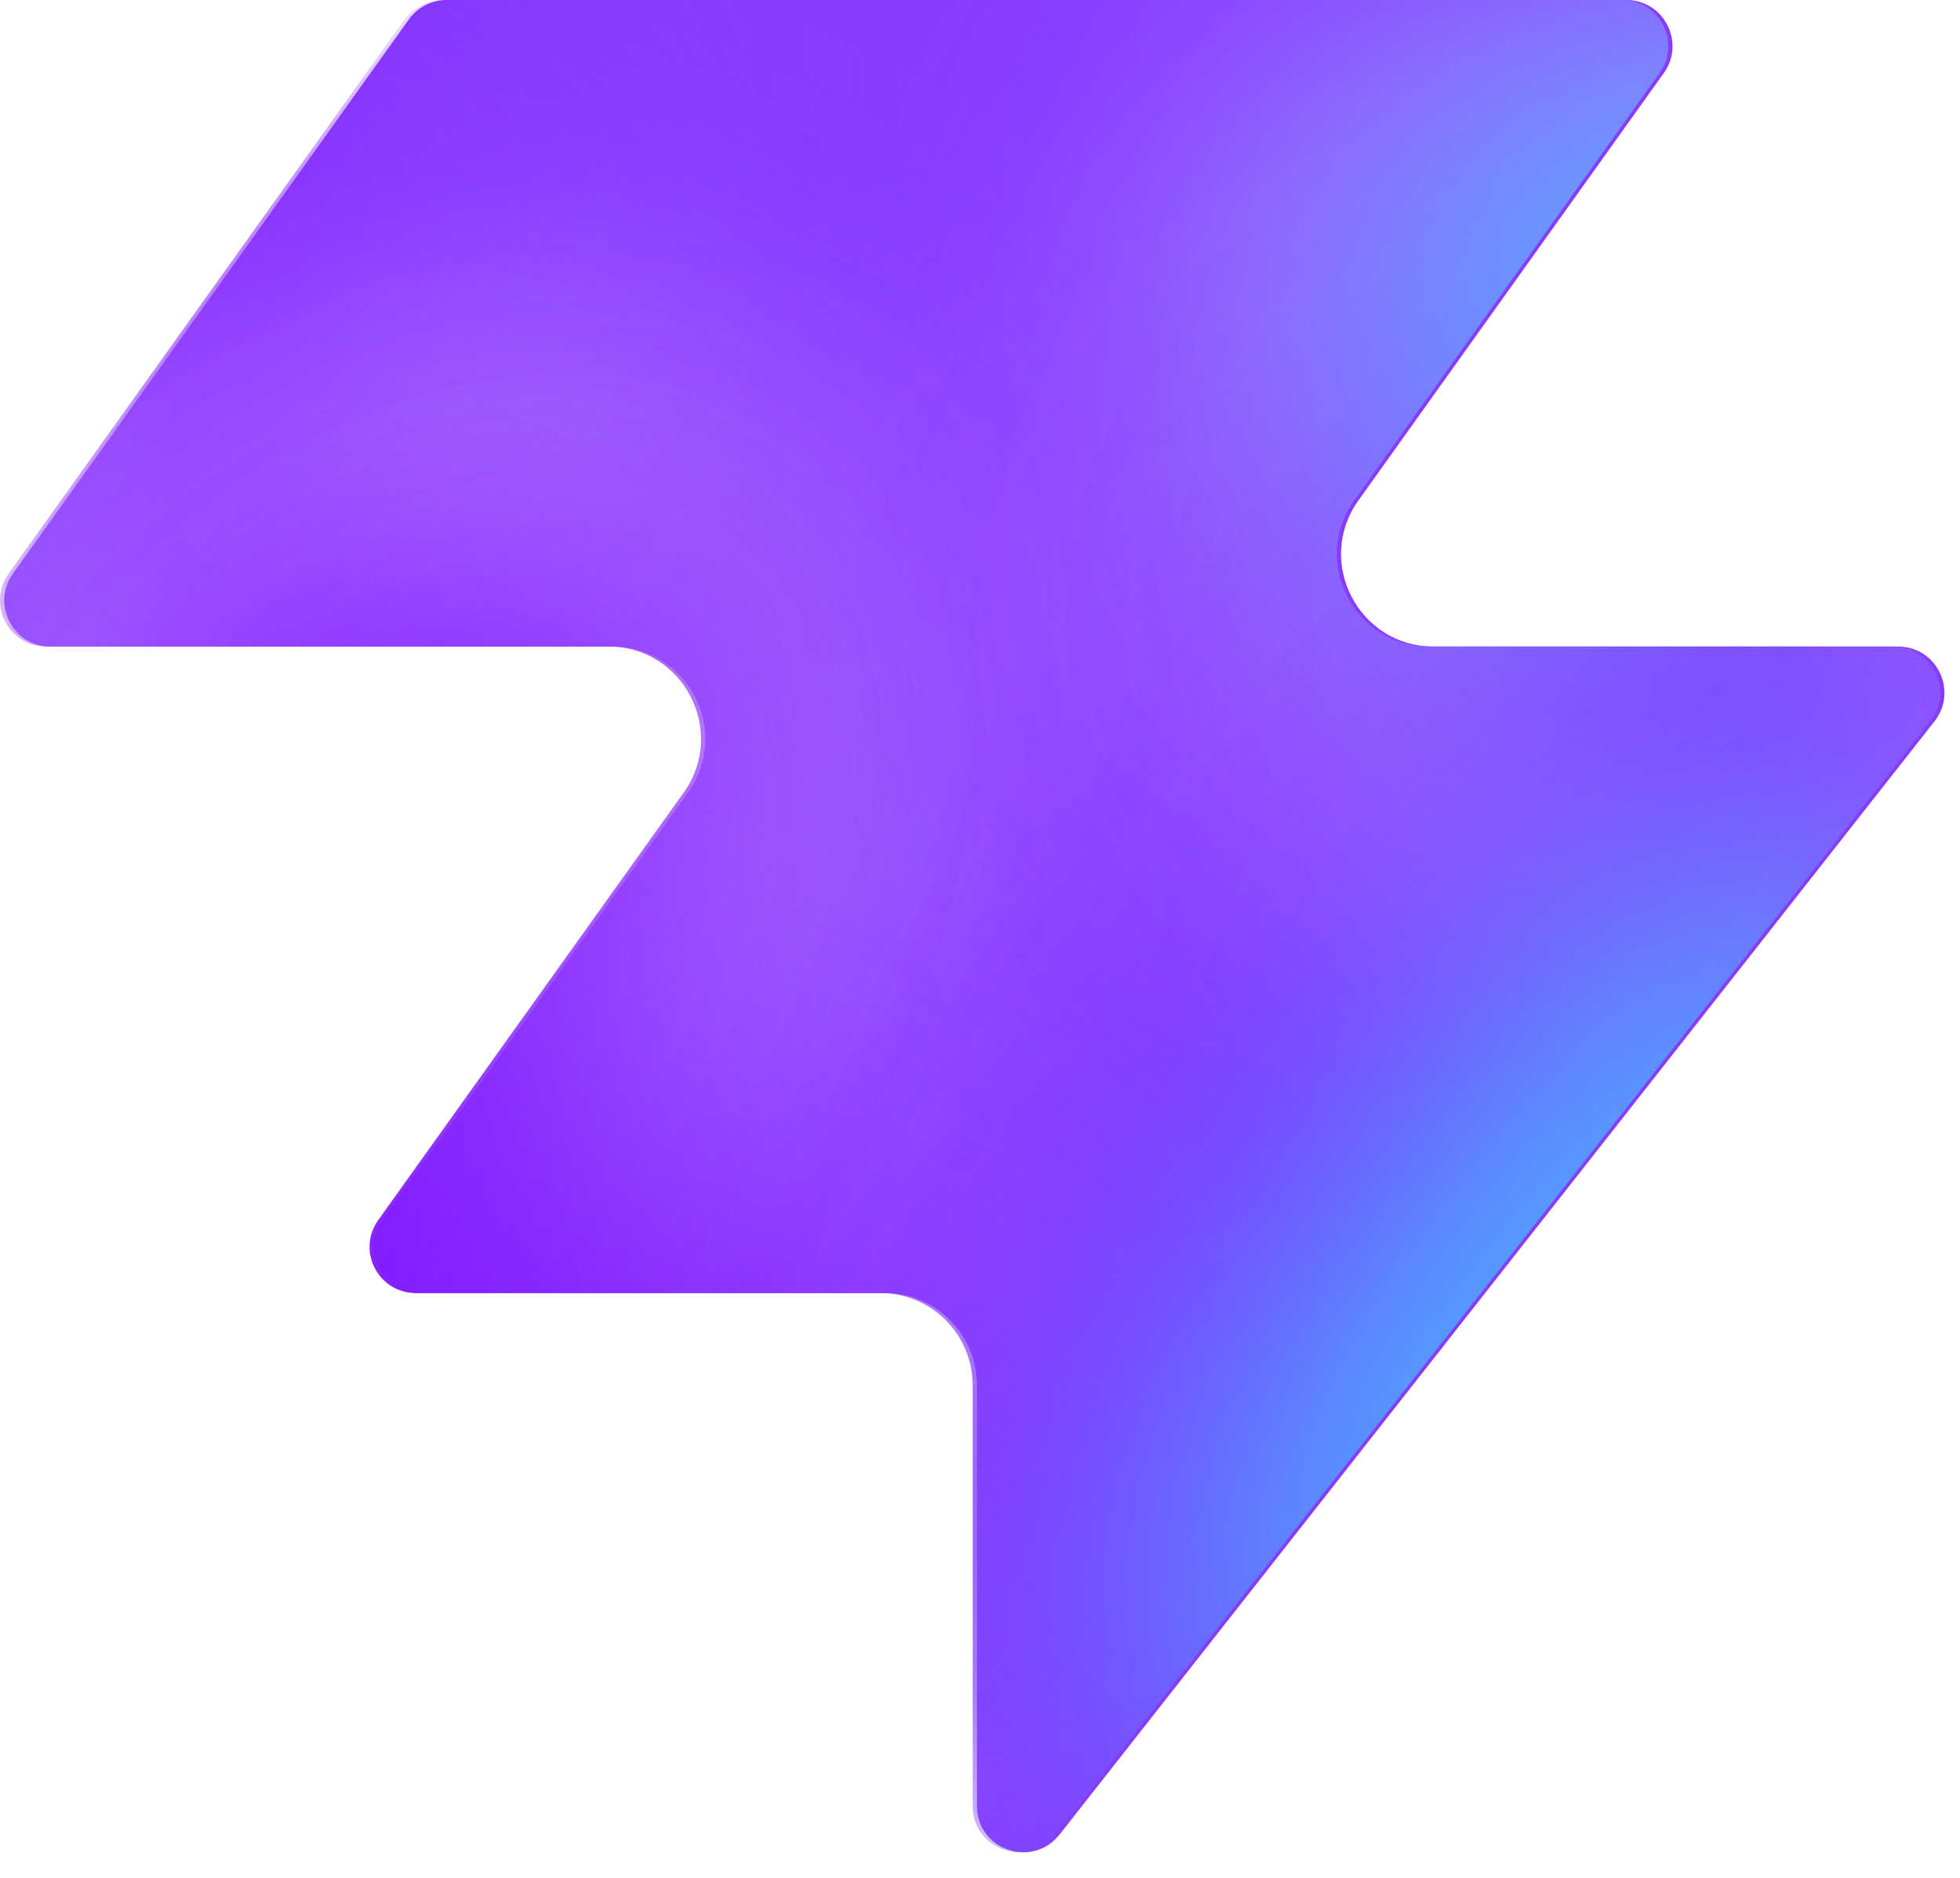
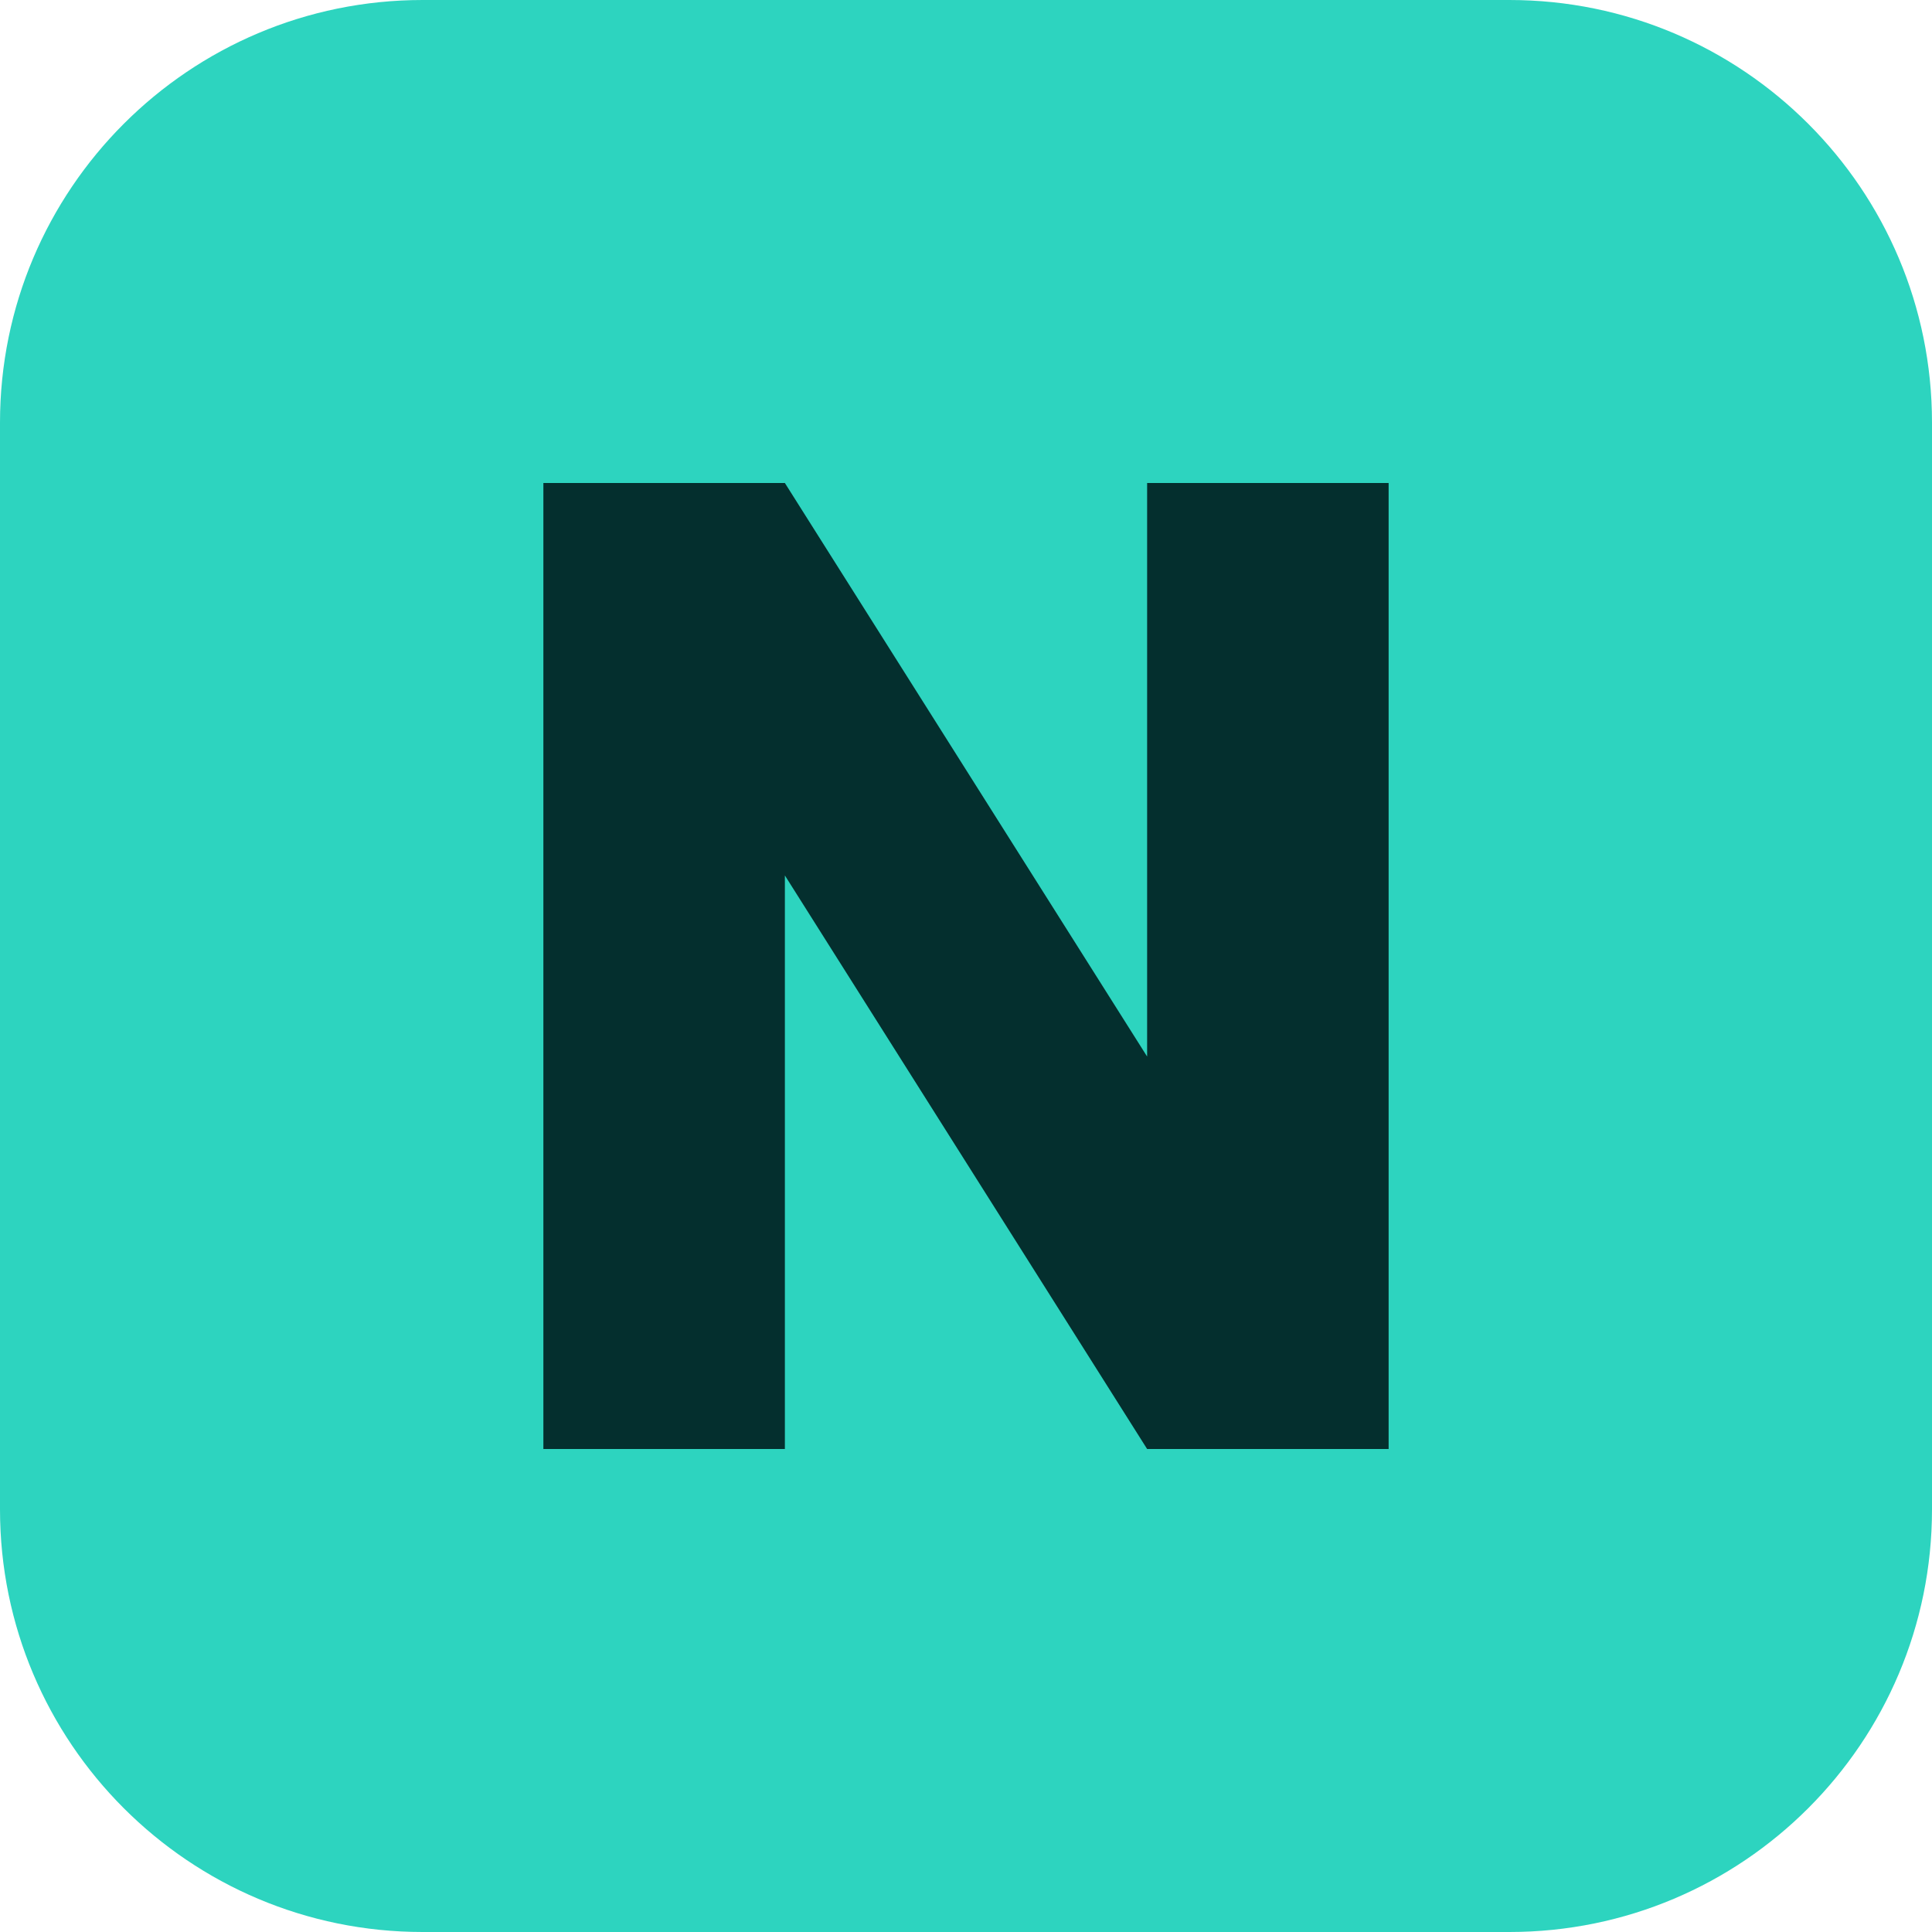
- <svg xmlns="http://www.w3.org/2000/svg" width="48" height="46" fill="none" viewBox="0 0 48 46">
-   <path fill="#863bff" d="M25.946 44.938c-.664.845-2.021.375-2.021-.698V33.937a2.26 2.26 0 0 0-2.262-2.262H10.287c-.92 0-1.456-1.04-.92-1.788l7.48-10.471c1.07-1.497 0-3.578-1.842-3.578H1.237c-.92 0-1.456-1.04-.92-1.788L10.013.474c.214-.297.556-.474.92-.474h28.894c.92 0 1.456 1.04.92 1.788l-7.48 10.471c-1.07 1.498 0 3.579 1.842 3.579h11.377c.943 0 1.473 1.088.89 1.83L25.947 44.94z" style="fill:#863bff;fill:color(display-p3 .525 .23 1);fill-opacity:1" />
-   <mask id="a" width="48" height="46" x="0" y="0" maskUnits="userSpaceOnUse" style="mask-type:alpha">
-     <path fill="#000" d="M25.842 44.938c-.664.844-2.021.375-2.021-.698V33.937a2.26 2.26 0 0 0-2.262-2.262H10.183c-.92 0-1.456-1.04-.92-1.788l7.48-10.471c1.07-1.498 0-3.579-1.842-3.579H1.133c-.92 0-1.456-1.04-.92-1.787L9.91.473c.214-.297.556-.474.92-.474h28.894c.92 0 1.456 1.04.92 1.788l-7.48 10.471c-1.07 1.498 0 3.578 1.842 3.578h11.377c.943 0 1.473 1.088.89 1.832L25.843 44.94z" style="fill:#000;fill-opacity:1" />
-   </mask>
-   <g mask="url(#a)">
-     <g filter="url(#b)">
-       <ellipse cx="5.508" cy="14.704" fill="#ede6ff" rx="5.508" ry="14.704" style="fill:#ede6ff;fill:color(display-p3 .927 .903 1);fill-opacity:1" transform="matrix(.00324 1 1 -.00324 -4.47 31.516)" />
-     </g>
-     <g filter="url(#c)">
-       <ellipse cx="10.399" cy="29.851" fill="#ede6ff" rx="10.399" ry="29.851" style="fill:#ede6ff;fill:color(display-p3 .927 .903 1);fill-opacity:1" transform="matrix(.00324 1 1 -.00324 -39.328 7.883)" />
-     </g>
-     <g filter="url(#d)">
-       <ellipse cx="5.508" cy="30.487" fill="#7e14ff" rx="5.508" ry="30.487" style="fill:#7e14ff;fill:color(display-p3 .492 .077 1);fill-opacity:1" transform="rotate(89.814 -25.913 -14.639)scale(1 -1)" />
-     </g>
-     <g filter="url(#e)">
-       <ellipse cx="5.508" cy="30.599" fill="#7e14ff" rx="5.508" ry="30.599" style="fill:#7e14ff;fill:color(display-p3 .492 .077 1);fill-opacity:1" transform="rotate(89.814 -32.644 -3.334)scale(1 -1)" />
-     </g>
-     <g filter="url(#f)">
-       <ellipse cx="5.508" cy="30.599" fill="#7e14ff" rx="5.508" ry="30.599" style="fill:#7e14ff;fill:color(display-p3 .492 .077 1);fill-opacity:1" transform="matrix(.00324 1 1 -.00324 -34.34 30.47)" />
-     </g>
-     <g filter="url(#g)">
-       <ellipse cx="14.072" cy="22.078" fill="#ede6ff" rx="14.072" ry="22.078" style="fill:#ede6ff;fill:color(display-p3 .927 .903 1);fill-opacity:1" transform="rotate(93.35 24.506 48.493)scale(-1 1)" />
-     </g>
-     <g filter="url(#h)">
-       <ellipse cx="3.47" cy="21.501" fill="#7e14ff" rx="3.47" ry="21.501" style="fill:#7e14ff;fill:color(display-p3 .492 .077 1);fill-opacity:1" transform="rotate(89.009 28.708 47.59)scale(-1 1)" />
-     </g>
-     <g filter="url(#i)">
-       <ellipse cx="3.47" cy="21.501" fill="#7e14ff" rx="3.47" ry="21.501" style="fill:#7e14ff;fill:color(display-p3 .492 .077 1);fill-opacity:1" transform="rotate(89.009 28.708 47.59)scale(-1 1)" />
-     </g>
-     <g filter="url(#j)">
-       <ellipse cx=".387" cy="8.972" fill="#7e14ff" rx="4.407" ry="29.108" style="fill:#7e14ff;fill:color(display-p3 .492 .077 1);fill-opacity:1" transform="rotate(39.51 .387 8.972)" />
-     </g>
-     <g filter="url(#k)">
-       <ellipse cx="47.523" cy="-6.092" fill="#7e14ff" rx="4.407" ry="29.108" style="fill:#7e14ff;fill:color(display-p3 .492 .077 1);fill-opacity:1" transform="rotate(37.892 47.523 -6.092)" />
-     </g>
-     <g filter="url(#l)">
-       <ellipse cx="41.412" cy="6.333" fill="#47bfff" rx="5.971" ry="9.665" style="fill:#47bfff;fill:color(display-p3 .28 .748 1);fill-opacity:1" transform="rotate(37.892 41.412 6.333)" />
-     </g>
-     <g filter="url(#m)">
-       <ellipse cx="-1.879" cy="38.332" fill="#7e14ff" rx="4.407" ry="29.108" style="fill:#7e14ff;fill:color(display-p3 .492 .077 1);fill-opacity:1" transform="rotate(37.892 -1.88 38.332)" />
-     </g>
-     <g filter="url(#n)">
-       <ellipse cx="-1.879" cy="38.332" fill="#7e14ff" rx="4.407" ry="29.108" style="fill:#7e14ff;fill:color(display-p3 .492 .077 1);fill-opacity:1" transform="rotate(37.892 -1.88 38.332)" />
-     </g>
-     <g filter="url(#o)">
-       <ellipse cx="35.651" cy="29.907" fill="#7e14ff" rx="4.407" ry="29.108" style="fill:#7e14ff;fill:color(display-p3 .492 .077 1);fill-opacity:1" transform="rotate(37.892 35.651 29.907)" />
-     </g>
-     <g filter="url(#p)">
-       <ellipse cx="38.418" cy="32.4" fill="#47bfff" rx="5.971" ry="15.297" style="fill:#47bfff;fill:color(display-p3 .28 .748 1);fill-opacity:1" transform="rotate(37.892 38.418 32.4)" />
-     </g>
-   </g>
-   <defs>
-     <filter id="b" width="60.045" height="41.654" x="-19.77" y="16.149" color-interpolation-filters="sRGB" filterUnits="userSpaceOnUse">
-       <feFlood flood-opacity="0" result="BackgroundImageFix" />
-       <feBlend in="SourceGraphic" in2="BackgroundImageFix" result="shape" />
-       <feGaussianBlur result="effect1_foregroundBlur_2002_17158" stdDeviation="7.659" />
-     </filter>
-     <filter id="c" width="90.34" height="51.437" x="-54.613" y="-7.533" color-interpolation-filters="sRGB" filterUnits="userSpaceOnUse">
-       <feFlood flood-opacity="0" result="BackgroundImageFix" />
-       <feBlend in="SourceGraphic" in2="BackgroundImageFix" result="shape" />
-       <feGaussianBlur result="effect1_foregroundBlur_2002_17158" stdDeviation="7.659" />
-     </filter>
-     <filter id="d" width="79.355" height="29.4" x="-49.64" y="2.03" color-interpolation-filters="sRGB" filterUnits="userSpaceOnUse">
-       <feFlood flood-opacity="0" result="BackgroundImageFix" />
-       <feBlend in="SourceGraphic" in2="BackgroundImageFix" result="shape" />
-       <feGaussianBlur result="effect1_foregroundBlur_2002_17158" stdDeviation="4.596" />
-     </filter>
-     <filter id="e" width="79.579" height="29.4" x="-45.045" y="20.029" color-interpolation-filters="sRGB" filterUnits="userSpaceOnUse">
-       <feFlood flood-opacity="0" result="BackgroundImageFix" />
-       <feBlend in="SourceGraphic" in2="BackgroundImageFix" result="shape" />
-       <feGaussianBlur result="effect1_foregroundBlur_2002_17158" stdDeviation="4.596" />
-     </filter>
-     <filter id="f" width="79.579" height="29.4" x="-43.513" y="21.178" color-interpolation-filters="sRGB" filterUnits="userSpaceOnUse">
-       <feFlood flood-opacity="0" result="BackgroundImageFix" />
-       <feBlend in="SourceGraphic" in2="BackgroundImageFix" result="shape" />
-       <feGaussianBlur result="effect1_foregroundBlur_2002_17158" stdDeviation="4.596" />
-     </filter>
-     <filter id="g" width="74.749" height="58.852" x="15.756" y="-17.901" color-interpolation-filters="sRGB" filterUnits="userSpaceOnUse">
-       <feFlood flood-opacity="0" result="BackgroundImageFix" />
-       <feBlend in="SourceGraphic" in2="BackgroundImageFix" result="shape" />
-       <feGaussianBlur result="effect1_foregroundBlur_2002_17158" stdDeviation="7.659" />
-     </filter>
-     <filter id="h" width="61.377" height="25.362" x="23.548" y="2.284" color-interpolation-filters="sRGB" filterUnits="userSpaceOnUse">
-       <feFlood flood-opacity="0" result="BackgroundImageFix" />
-       <feBlend in="SourceGraphic" in2="BackgroundImageFix" result="shape" />
-       <feGaussianBlur result="effect1_foregroundBlur_2002_17158" stdDeviation="4.596" />
-     </filter>
-     <filter id="i" width="61.377" height="25.362" x="23.548" y="2.284" color-interpolation-filters="sRGB" filterUnits="userSpaceOnUse">
-       <feFlood flood-opacity="0" result="BackgroundImageFix" />
-       <feBlend in="SourceGraphic" in2="BackgroundImageFix" result="shape" />
-       <feGaussianBlur result="effect1_foregroundBlur_2002_17158" stdDeviation="4.596" />
-     </filter>
-     <filter id="j" width="56.045" height="63.649" x="-27.636" y="-22.853" color-interpolation-filters="sRGB" filterUnits="userSpaceOnUse">
-       <feFlood flood-opacity="0" result="BackgroundImageFix" />
-       <feBlend in="SourceGraphic" in2="BackgroundImageFix" result="shape" />
-       <feGaussianBlur result="effect1_foregroundBlur_2002_17158" stdDeviation="4.596" />
-     </filter>
-     <filter id="k" width="54.814" height="64.646" x="20.116" y="-38.415" color-interpolation-filters="sRGB" filterUnits="userSpaceOnUse">
-       <feFlood flood-opacity="0" result="BackgroundImageFix" />
-       <feBlend in="SourceGraphic" in2="BackgroundImageFix" result="shape" />
-       <feGaussianBlur result="effect1_foregroundBlur_2002_17158" stdDeviation="4.596" />
-     </filter>
-     <filter id="l" width="33.541" height="35.313" x="24.641" y="-11.323" color-interpolation-filters="sRGB" filterUnits="userSpaceOnUse">
-       <feFlood flood-opacity="0" result="BackgroundImageFix" />
-       <feBlend in="SourceGraphic" in2="BackgroundImageFix" result="shape" />
-       <feGaussianBlur result="effect1_foregroundBlur_2002_17158" stdDeviation="4.596" />
-     </filter>
-     <filter id="m" width="54.814" height="64.646" x="-29.286" y="6.009" color-interpolation-filters="sRGB" filterUnits="userSpaceOnUse">
-       <feFlood flood-opacity="0" result="BackgroundImageFix" />
-       <feBlend in="SourceGraphic" in2="BackgroundImageFix" result="shape" />
-       <feGaussianBlur result="effect1_foregroundBlur_2002_17158" stdDeviation="4.596" />
-     </filter>
-     <filter id="n" width="54.814" height="64.646" x="-29.286" y="6.009" color-interpolation-filters="sRGB" filterUnits="userSpaceOnUse">
-       <feFlood flood-opacity="0" result="BackgroundImageFix" />
-       <feBlend in="SourceGraphic" in2="BackgroundImageFix" result="shape" />
-       <feGaussianBlur result="effect1_foregroundBlur_2002_17158" stdDeviation="4.596" />
-     </filter>
-     <filter id="o" width="54.814" height="64.646" x="8.244" y="-2.416" color-interpolation-filters="sRGB" filterUnits="userSpaceOnUse">
-       <feFlood flood-opacity="0" result="BackgroundImageFix" />
-       <feBlend in="SourceGraphic" in2="BackgroundImageFix" result="shape" />
-       <feGaussianBlur result="effect1_foregroundBlur_2002_17158" stdDeviation="4.596" />
-     </filter>
-     <filter id="p" width="39.409" height="43.623" x="18.713" y="10.588" color-interpolation-filters="sRGB" filterUnits="userSpaceOnUse">
-       <feFlood flood-opacity="0" result="BackgroundImageFix" />
-       <feBlend in="SourceGraphic" in2="BackgroundImageFix" result="shape" />
-       <feGaussianBlur result="effect1_foregroundBlur_2002_17158" stdDeviation="4.596" />
-     </filter>
-   </defs>
+ <svg xmlns="http://www.w3.org/2000/svg" viewBox="0 0 32 32" role="img" aria-label="NexIA">
+   <rect width="32" height="32" rx="7" fill="#2dd4bf" />
+   <path d="M9 24V8h4l6 9.5V8h4v16h-4l-6-9.5V24z" fill="#042f2e" />
</svg>
